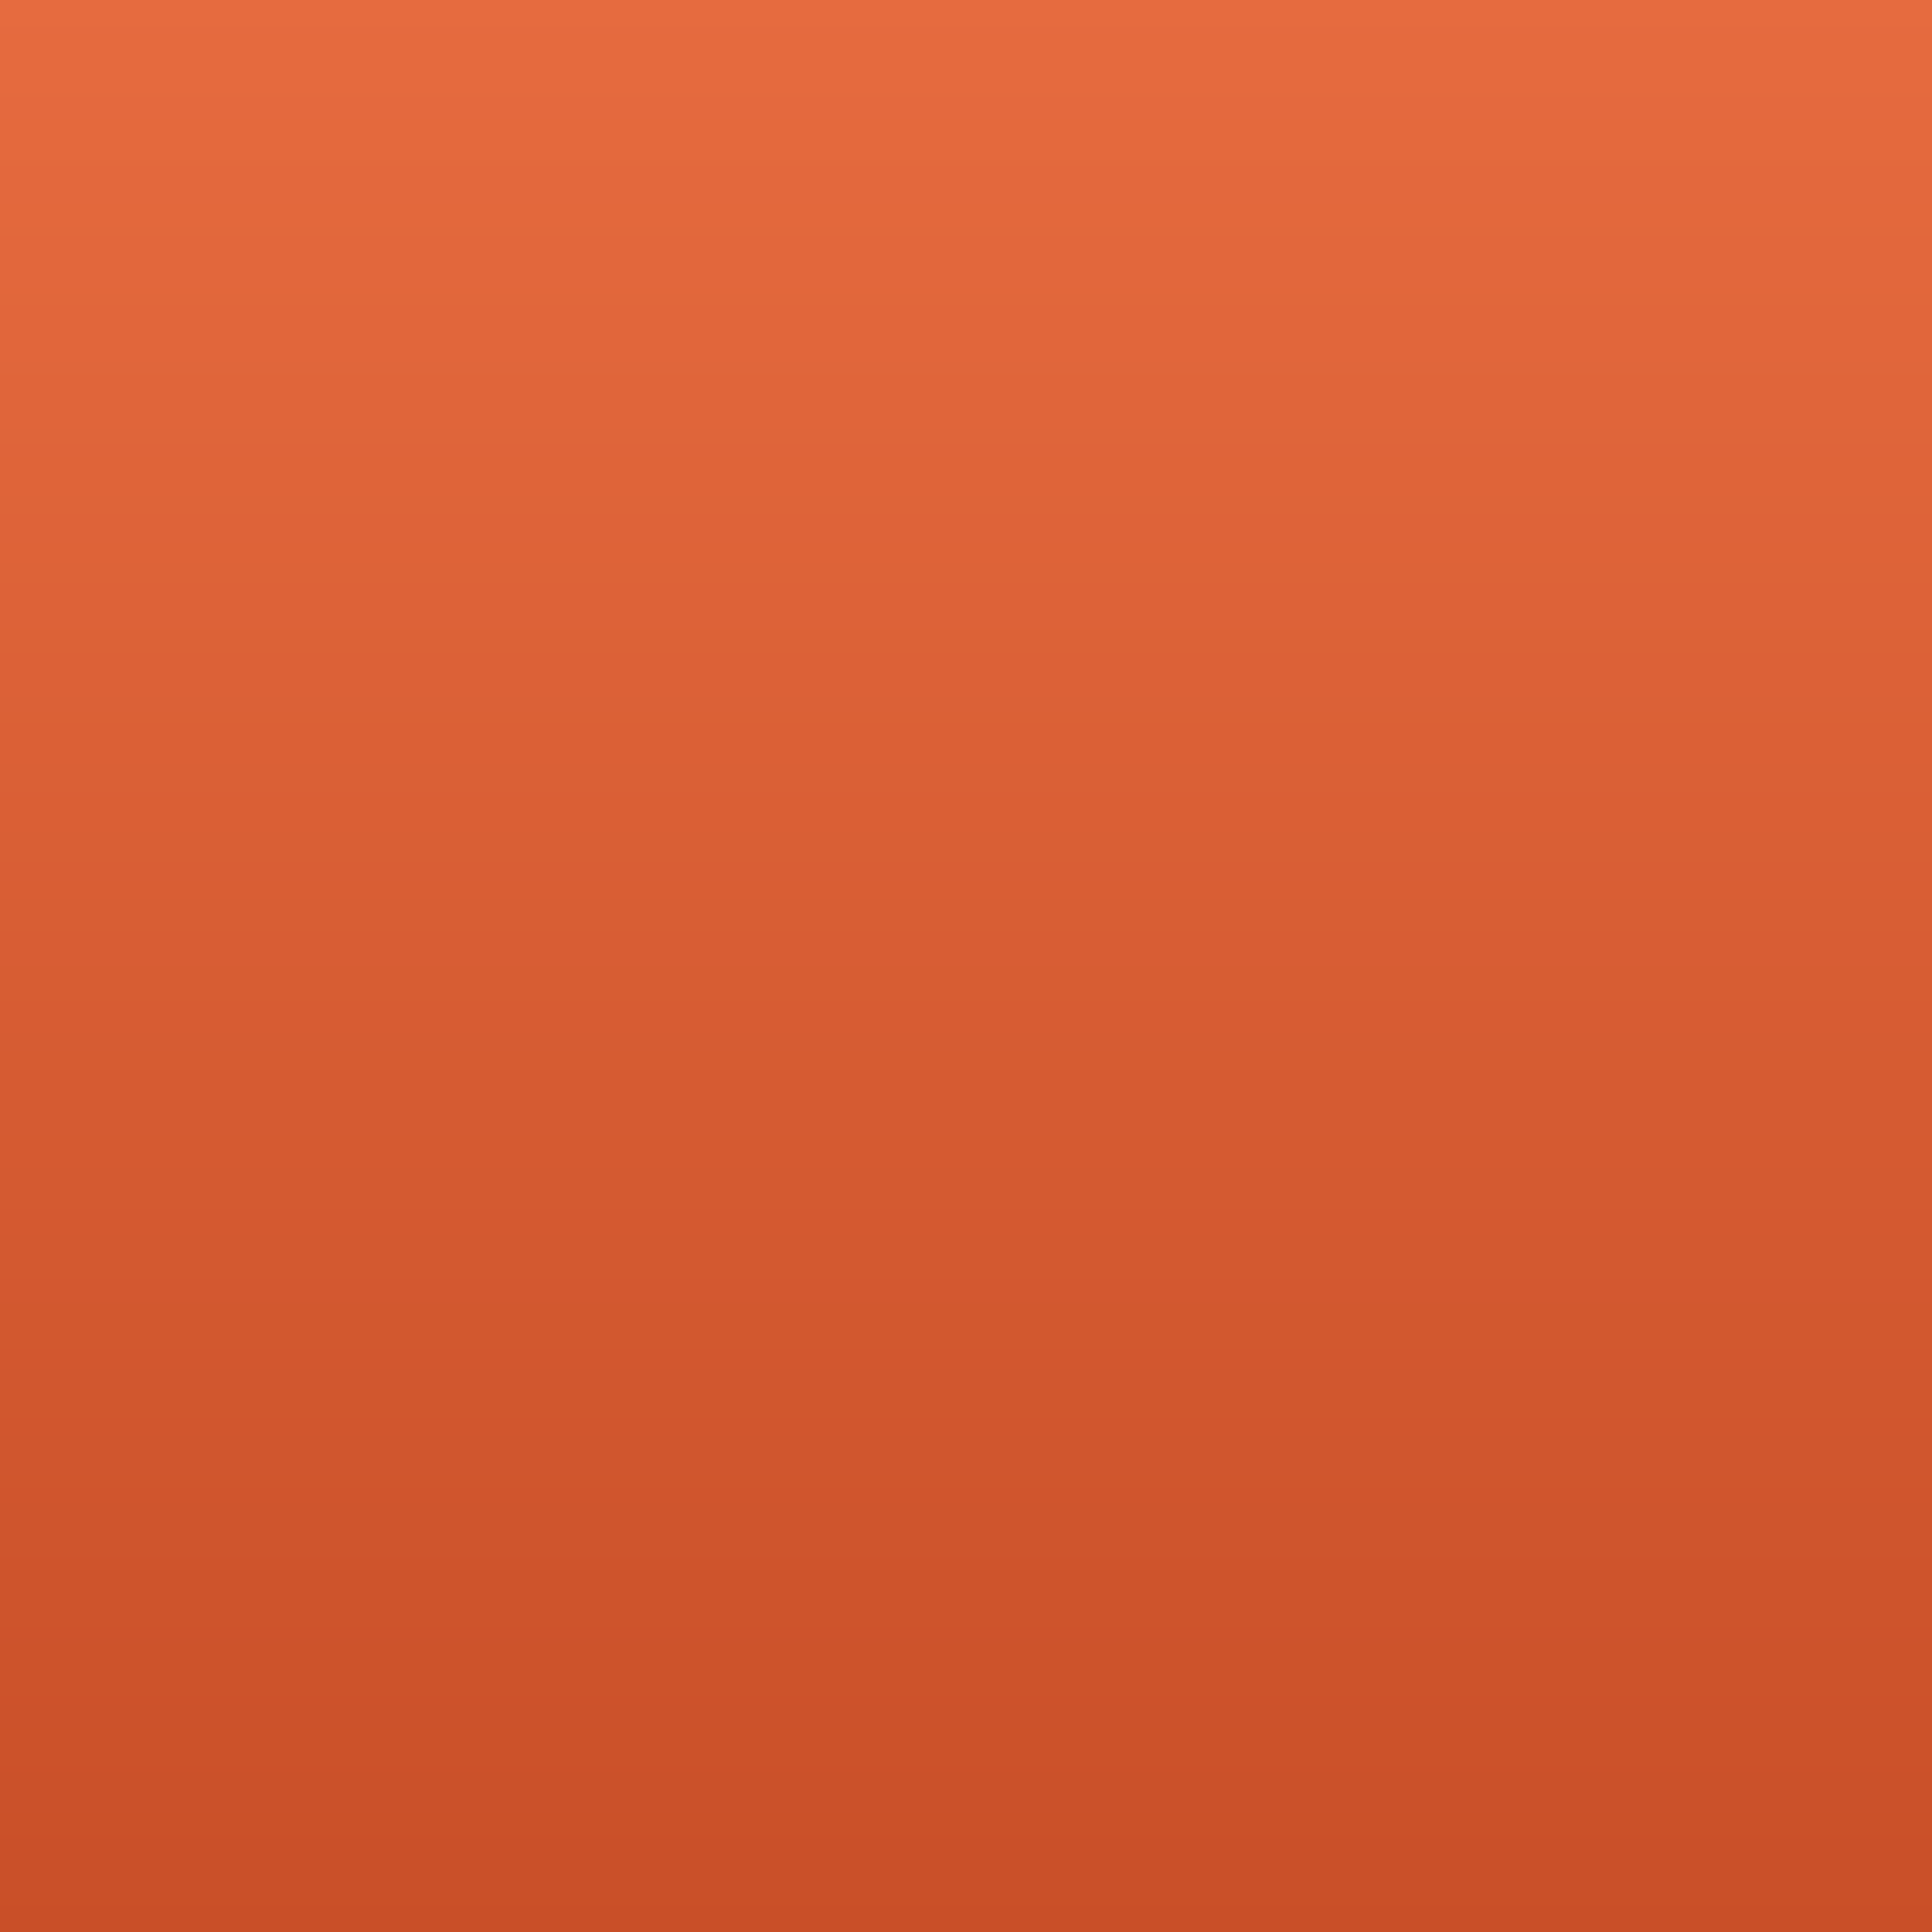
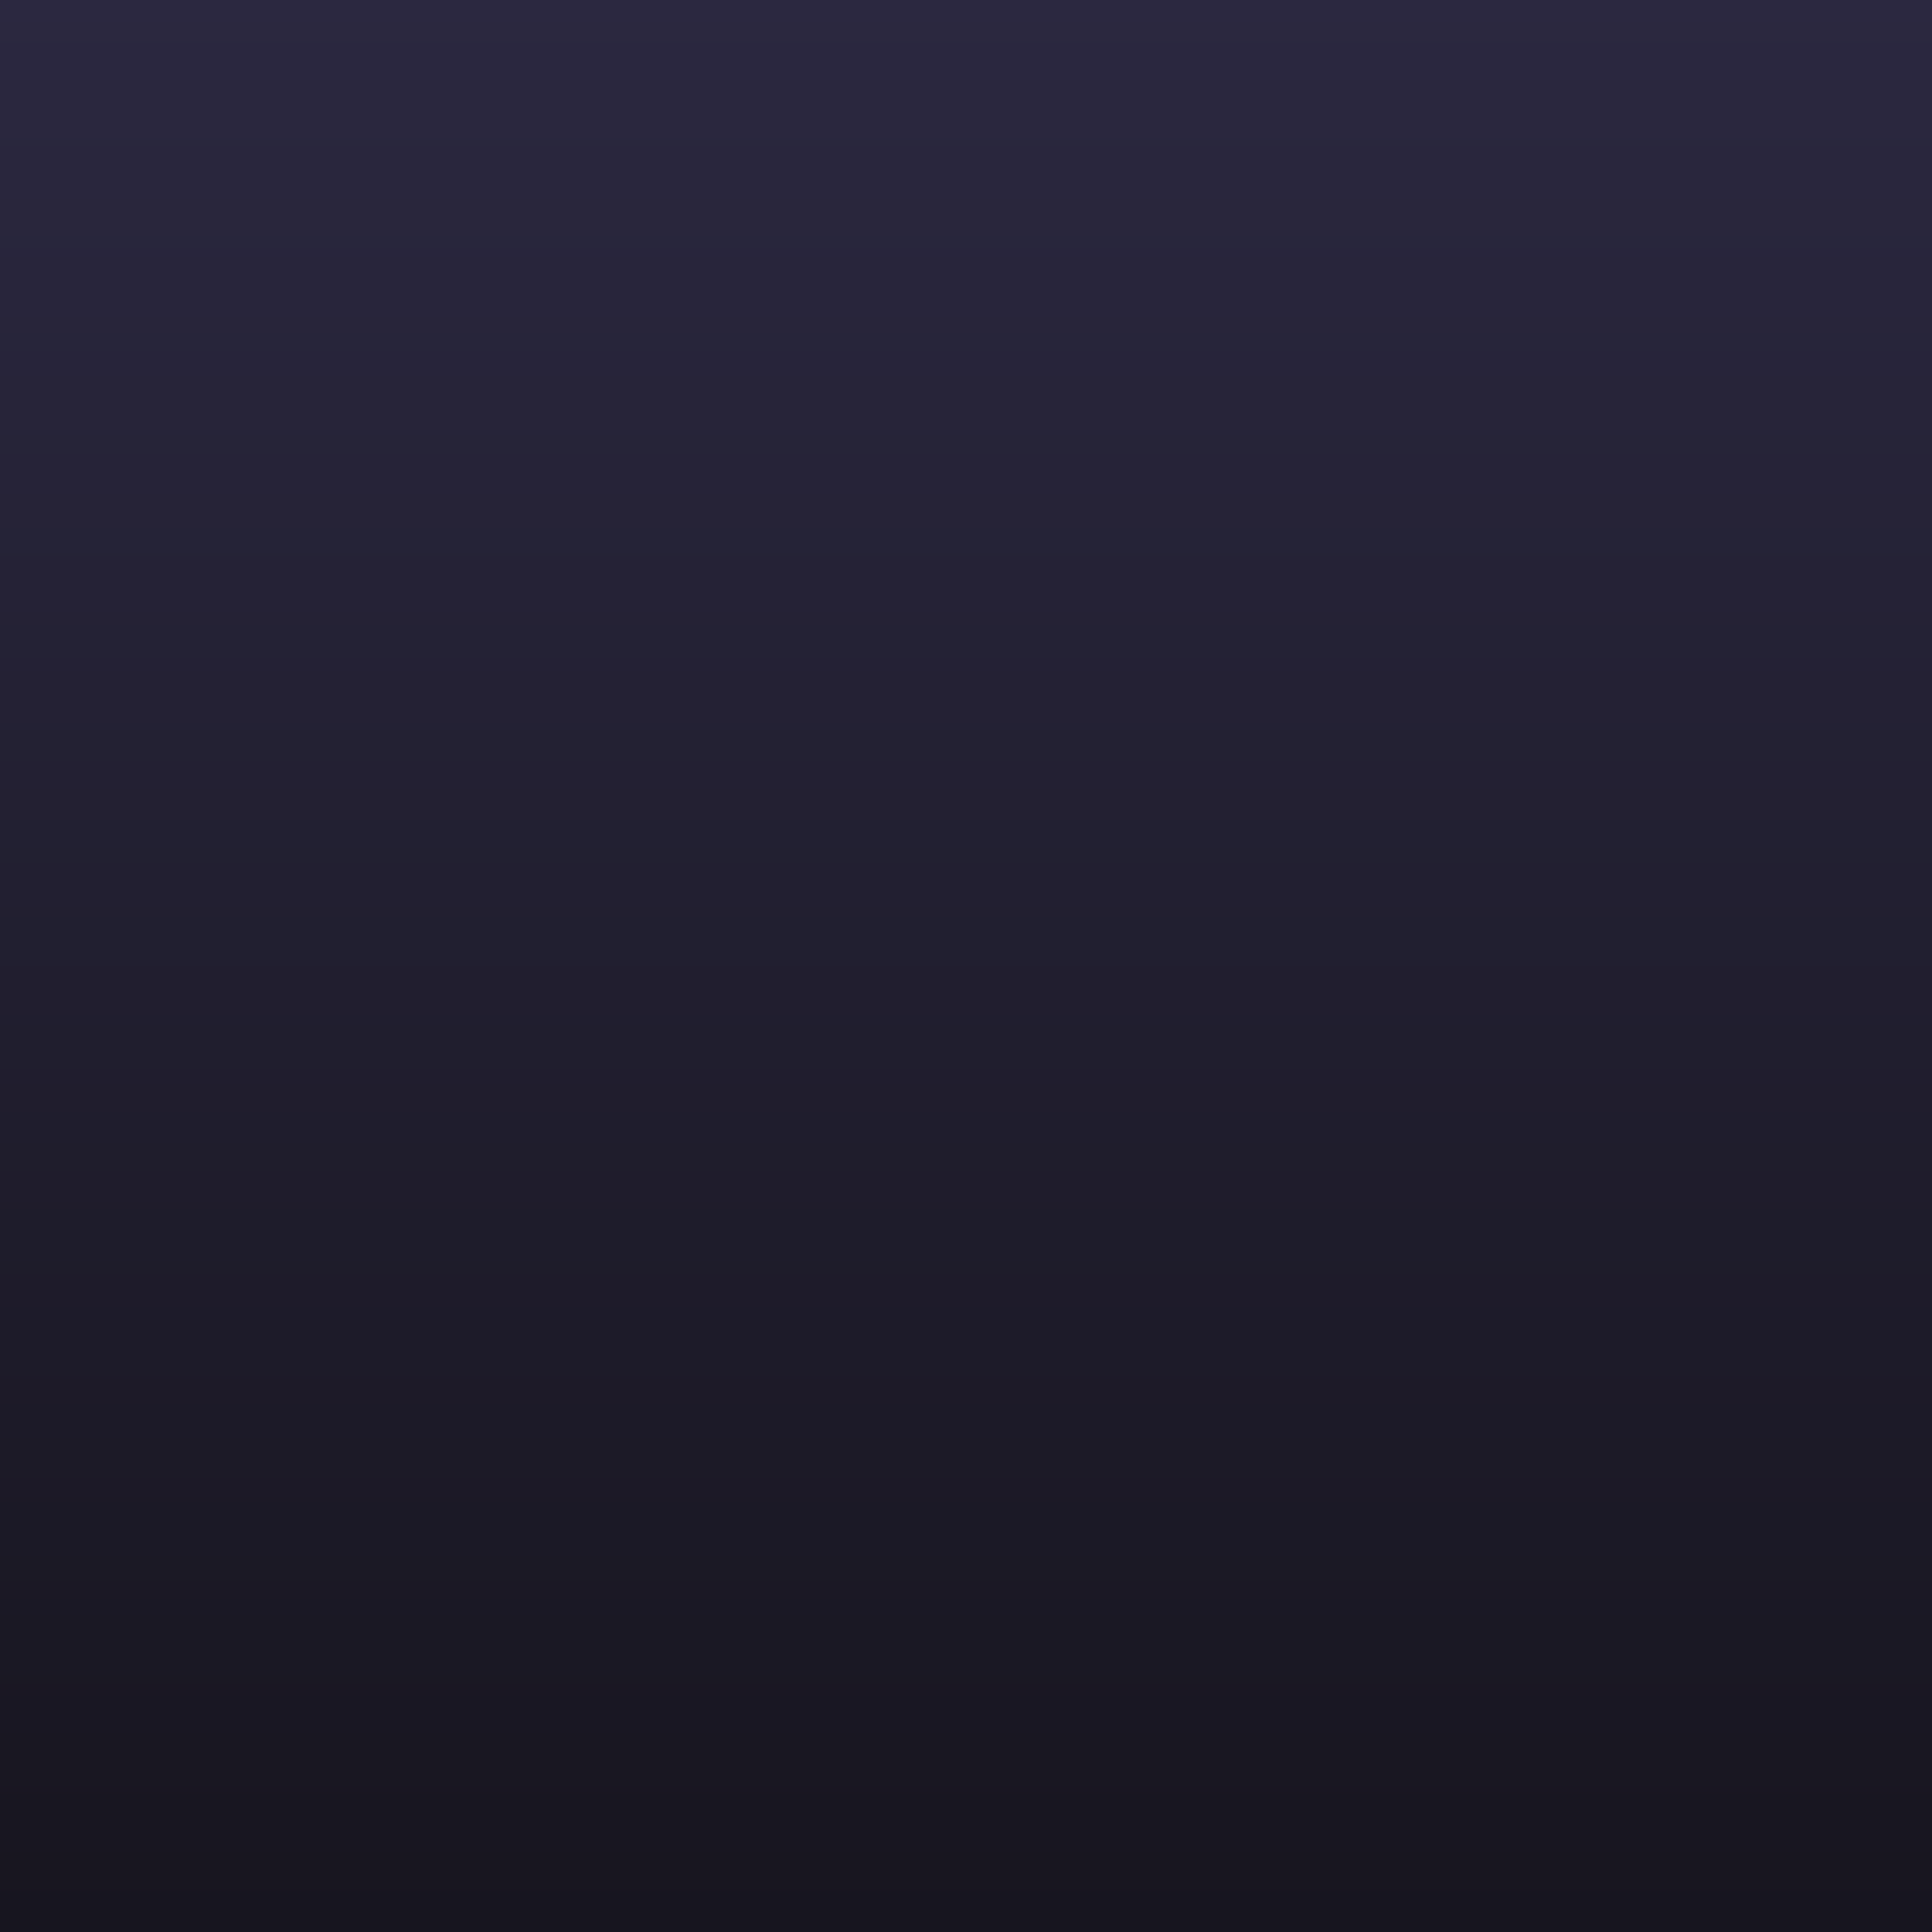
<svg xmlns="http://www.w3.org/2000/svg" width="1024" height="1024" viewBox="0 0 1024 1024">
  <defs>
    <linearGradient id="bg" x1="0" y1="0" x2="0" y2="1">
-       <stop offset="0" stop-color="#E66B3F" />
-       <stop offset="1" stop-color="#C94F28" />
+       <stop offset="0" stop-color="#2B2840" />
+       <stop offset="1" stop-color="#17151F" />
    </linearGradient>
-     <linearGradient id="body" x1="0" y1="0" x2="1" y2="1">
-       <stop offset="0" stop-color="#FFFBF8" />
-       <stop offset="1" stop-color="#F6E5DA" />
+     <linearGradient id="hot" x1="0" y1="0" x2="0" y2="1">
+       <stop offset="0" stop-color="#FF8A5C" />
+       <stop offset="1" stop-color="#D85A30" />
    </linearGradient>
  </defs>
  <rect width="1024" height="1024" fill="url(#bg)" />
</svg>
